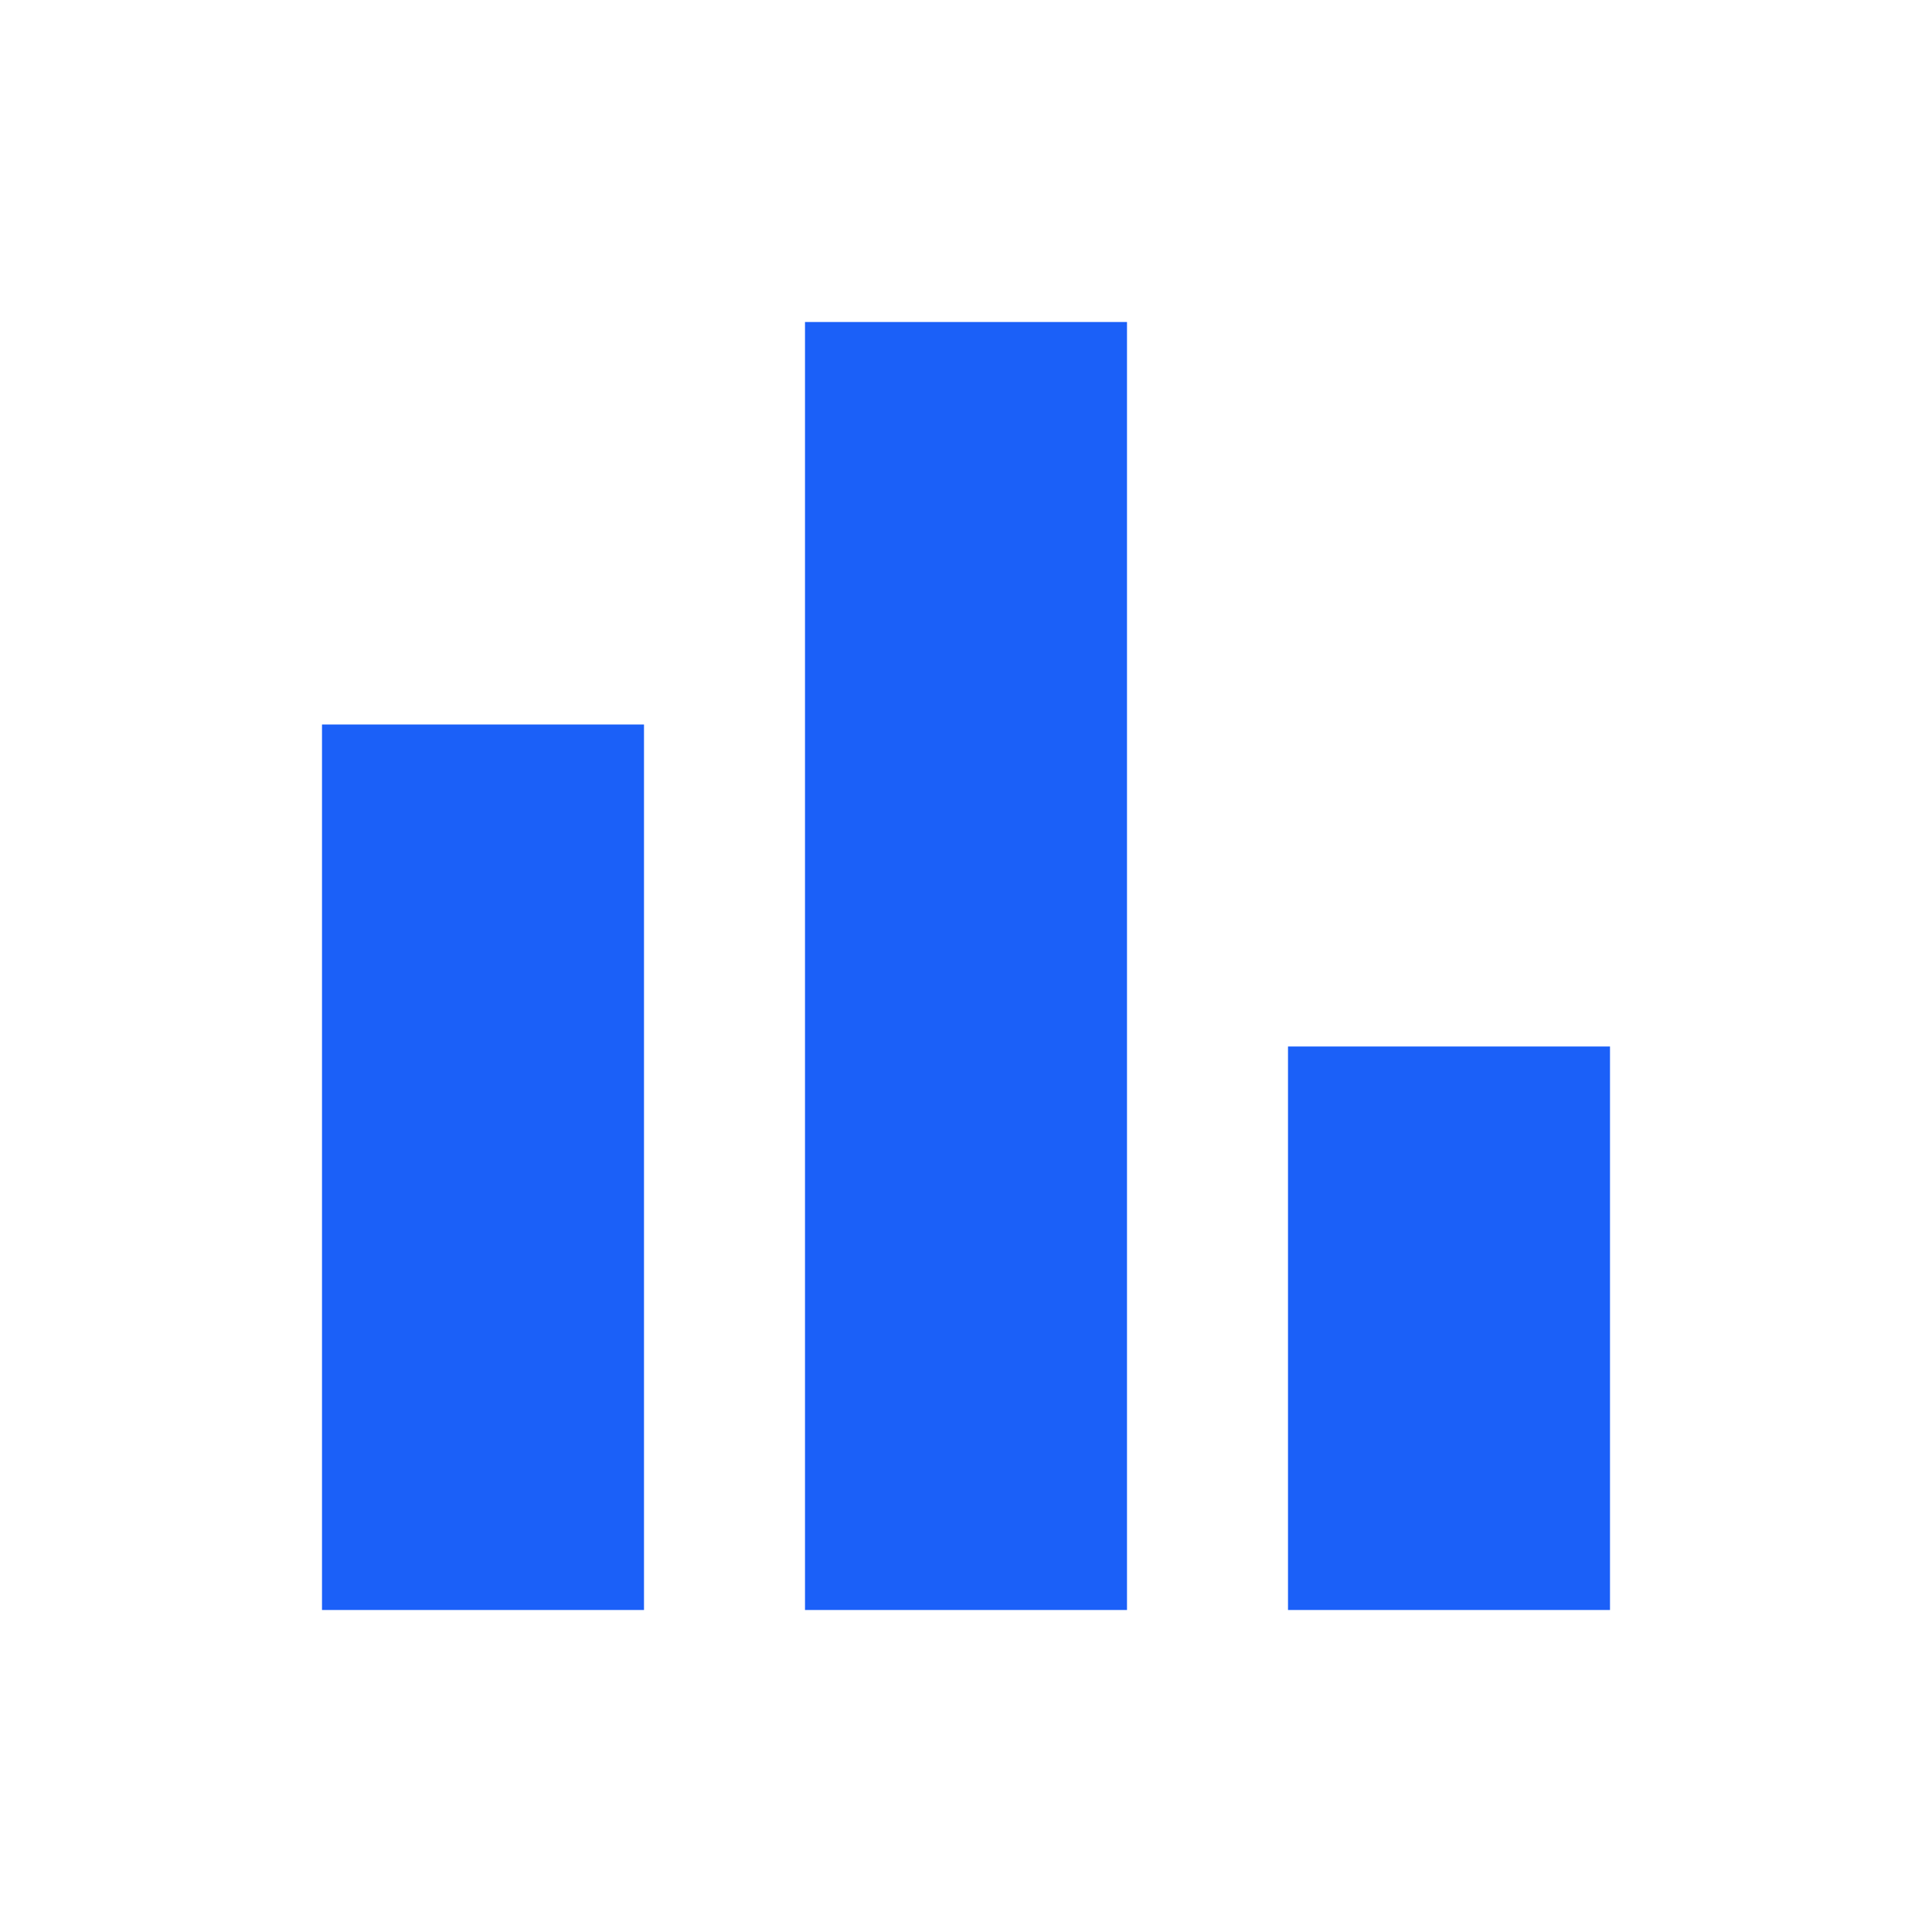
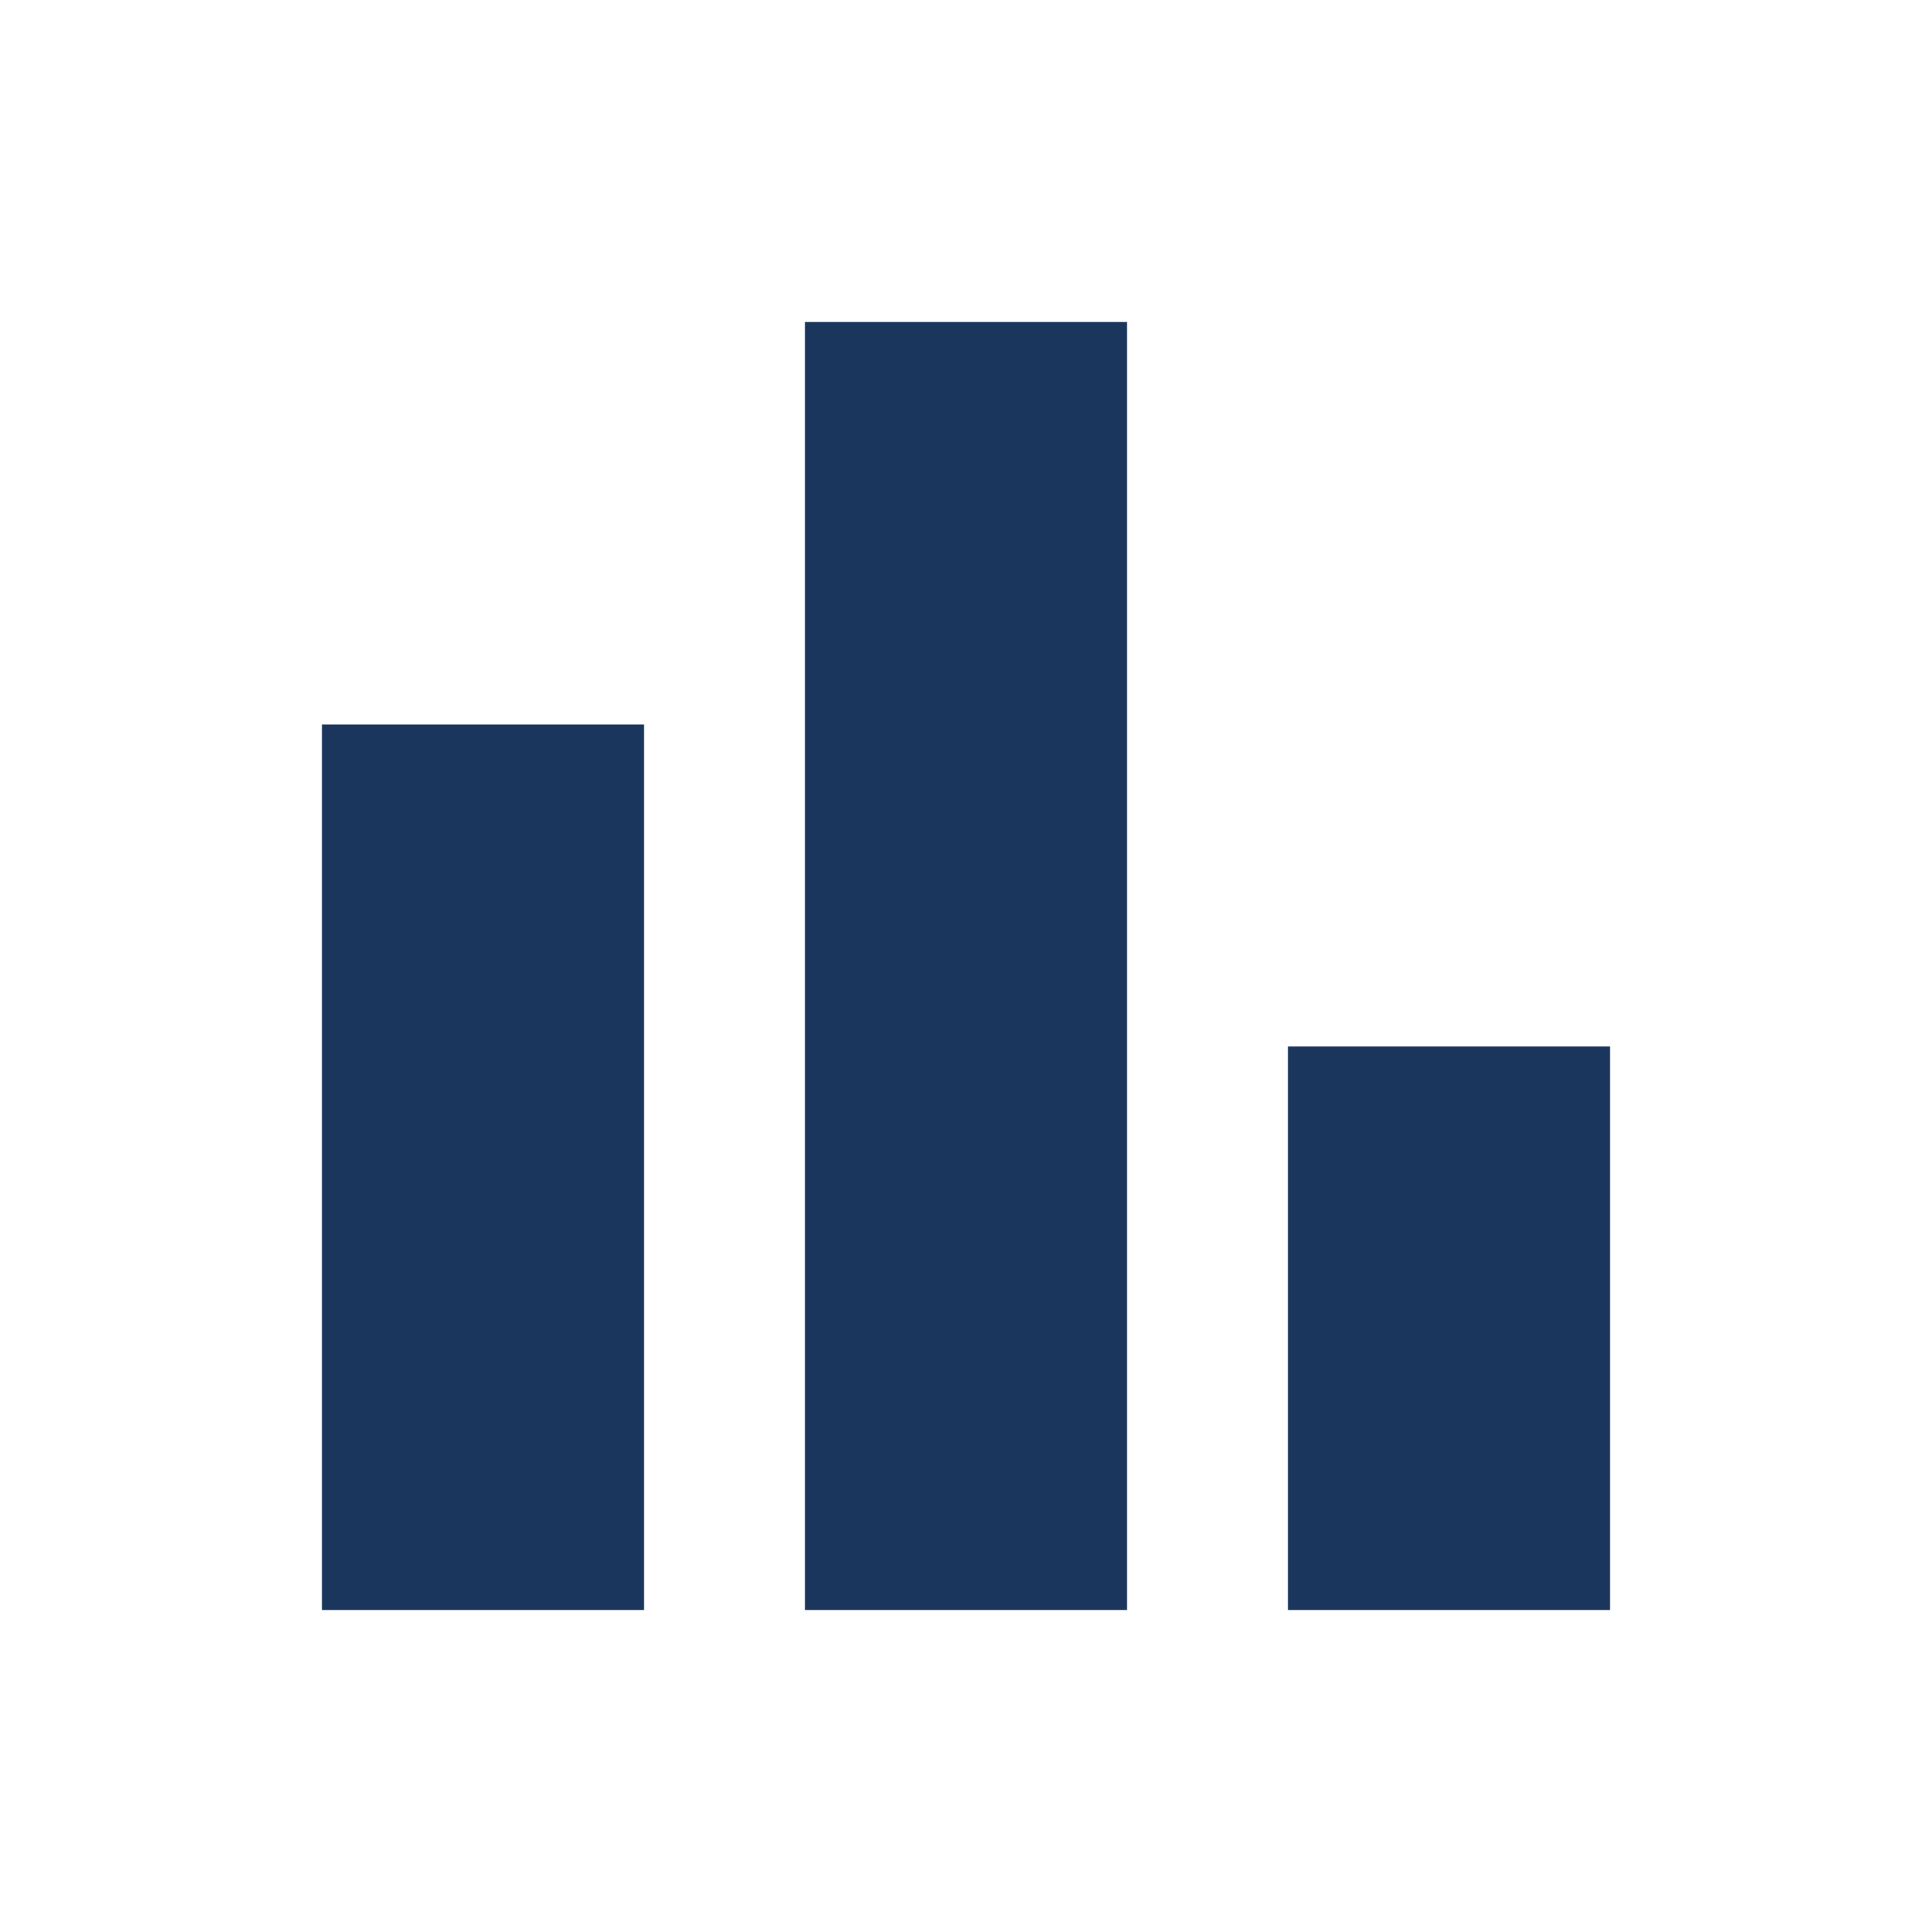
- <svg xmlns="http://www.w3.org/2000/svg" height="24px" viewBox="0 -960 960 960" width="24px" fill="#1B60F8">
+ <svg xmlns="http://www.w3.org/2000/svg" height="24px" viewBox="0 -960 960 960" width="24px" fill="#1B365D">
  <path d="M640-160v-280h160v280H640Zm-240 0v-640h160v640H400Zm-240 0v-440h160v440H160Z" />
</svg>
